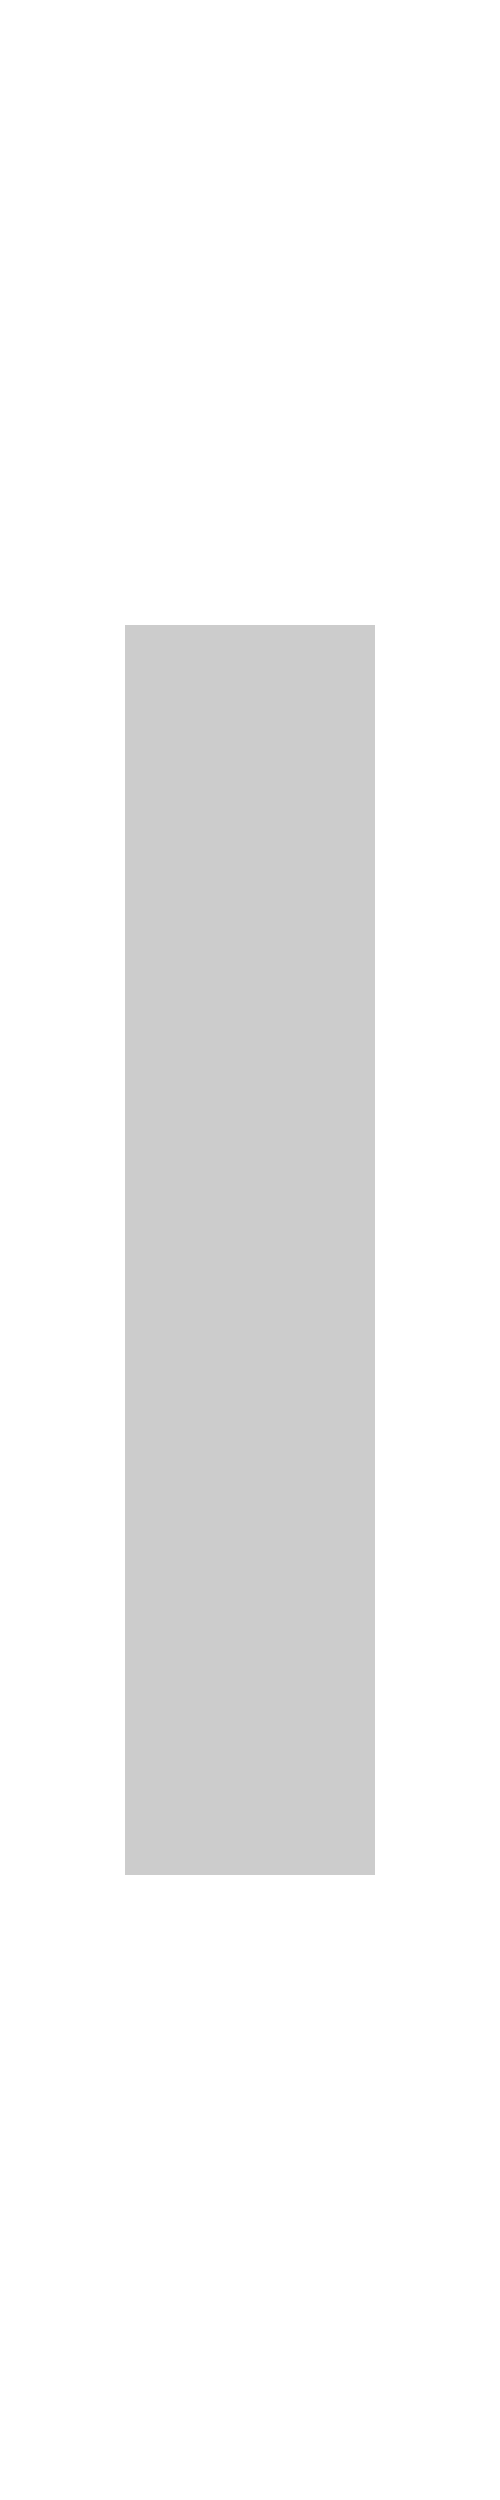
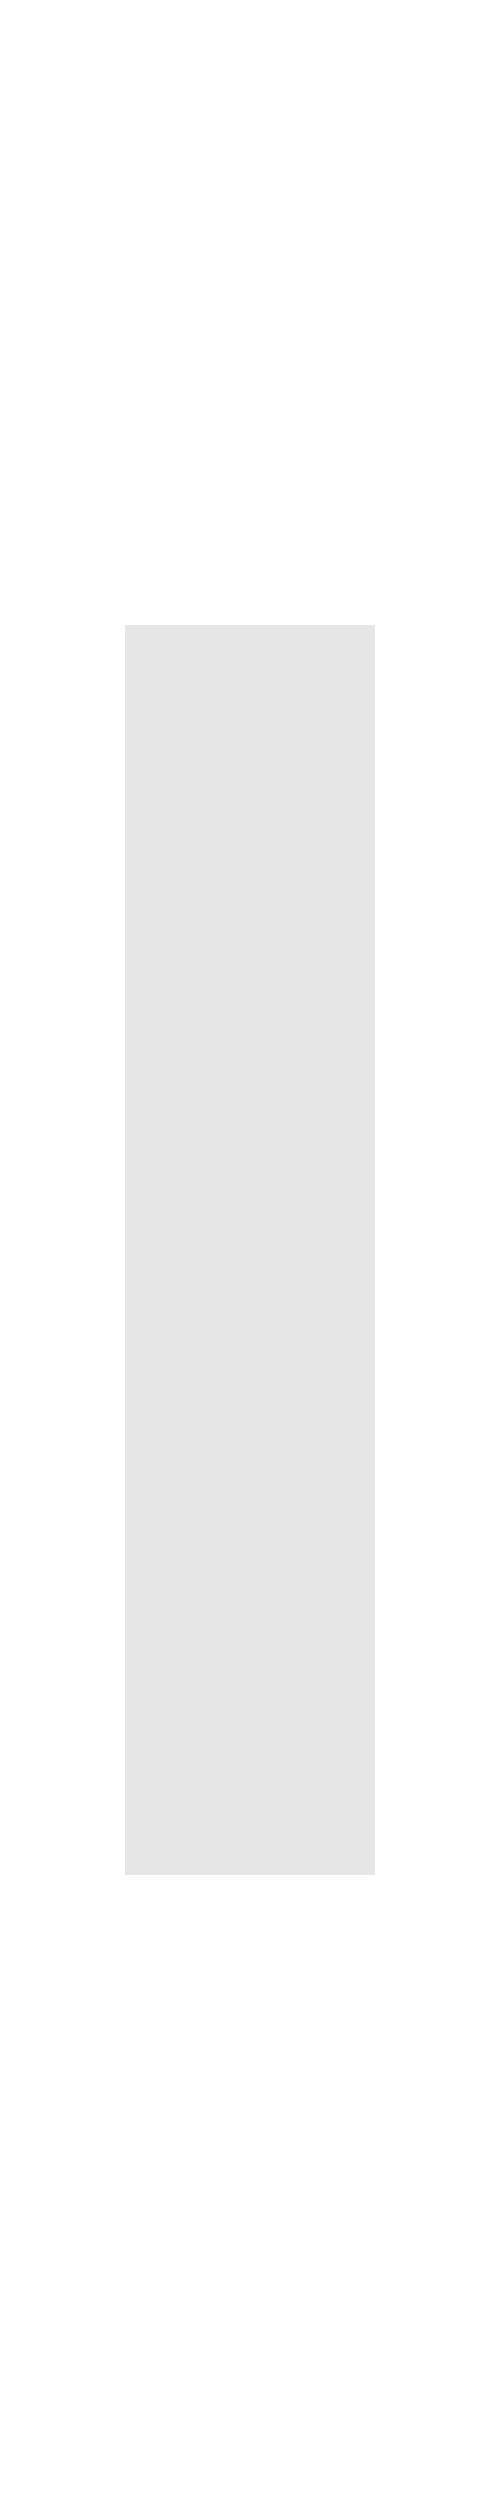
- <svg xmlns="http://www.w3.org/2000/svg" height="10" width="100%" viewBox="0 0 100% 10">
-   <rect height="5" width="100%" x="0" y="2.5" style="fill:#cccccc;" />
-   <rect height="4.6" width="{}%" x="0" y="2.7" style="fill:#000000;" />
-   <text xml:space="preserve" style="fill:#ffffff00;font-size:0;">
-     <tspan x="-5" y="6">
-       {}
-     </tspan>
-   </text>
+ <svg xmlns="http://www.w3.org/2000/svg" height="10" width="100%">
+   <rect height="5" width="100%" x="0" y="2.5" style="fill:#e6e6e7;" />
+   <rect height="4.6" width="{width}%" x="0" y="2.7" style="fill:#212420;" />
</svg>
